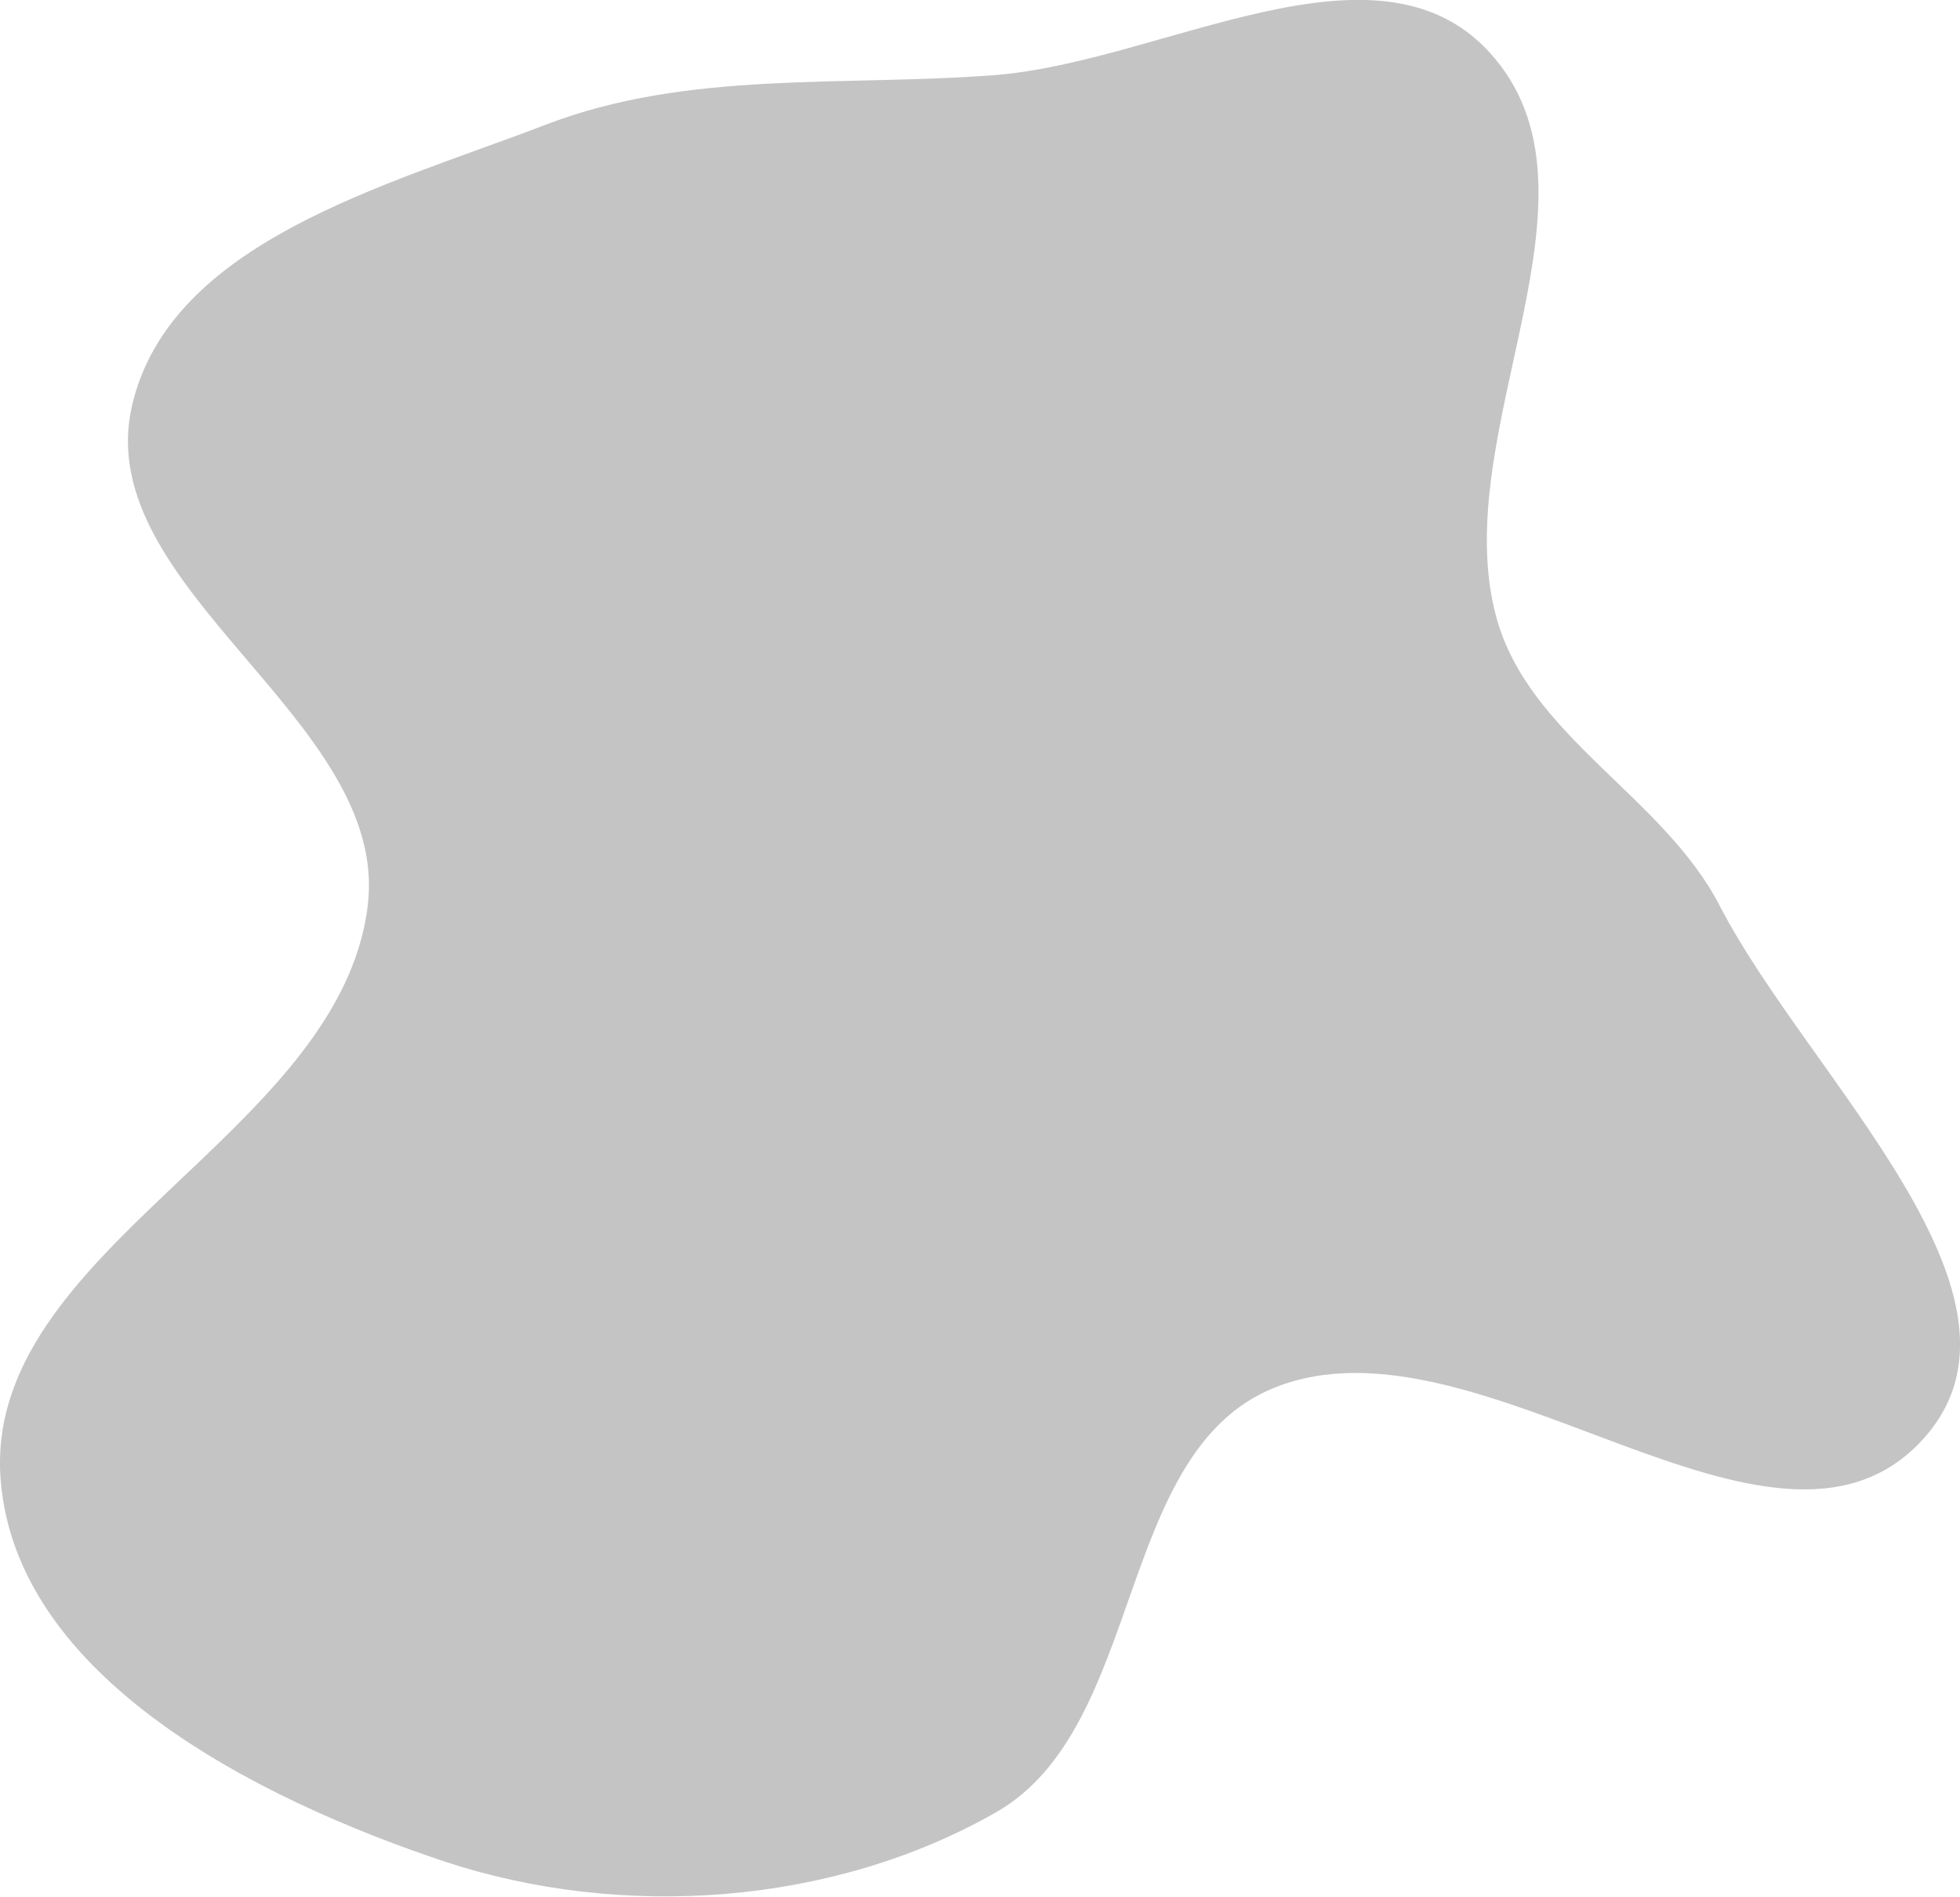
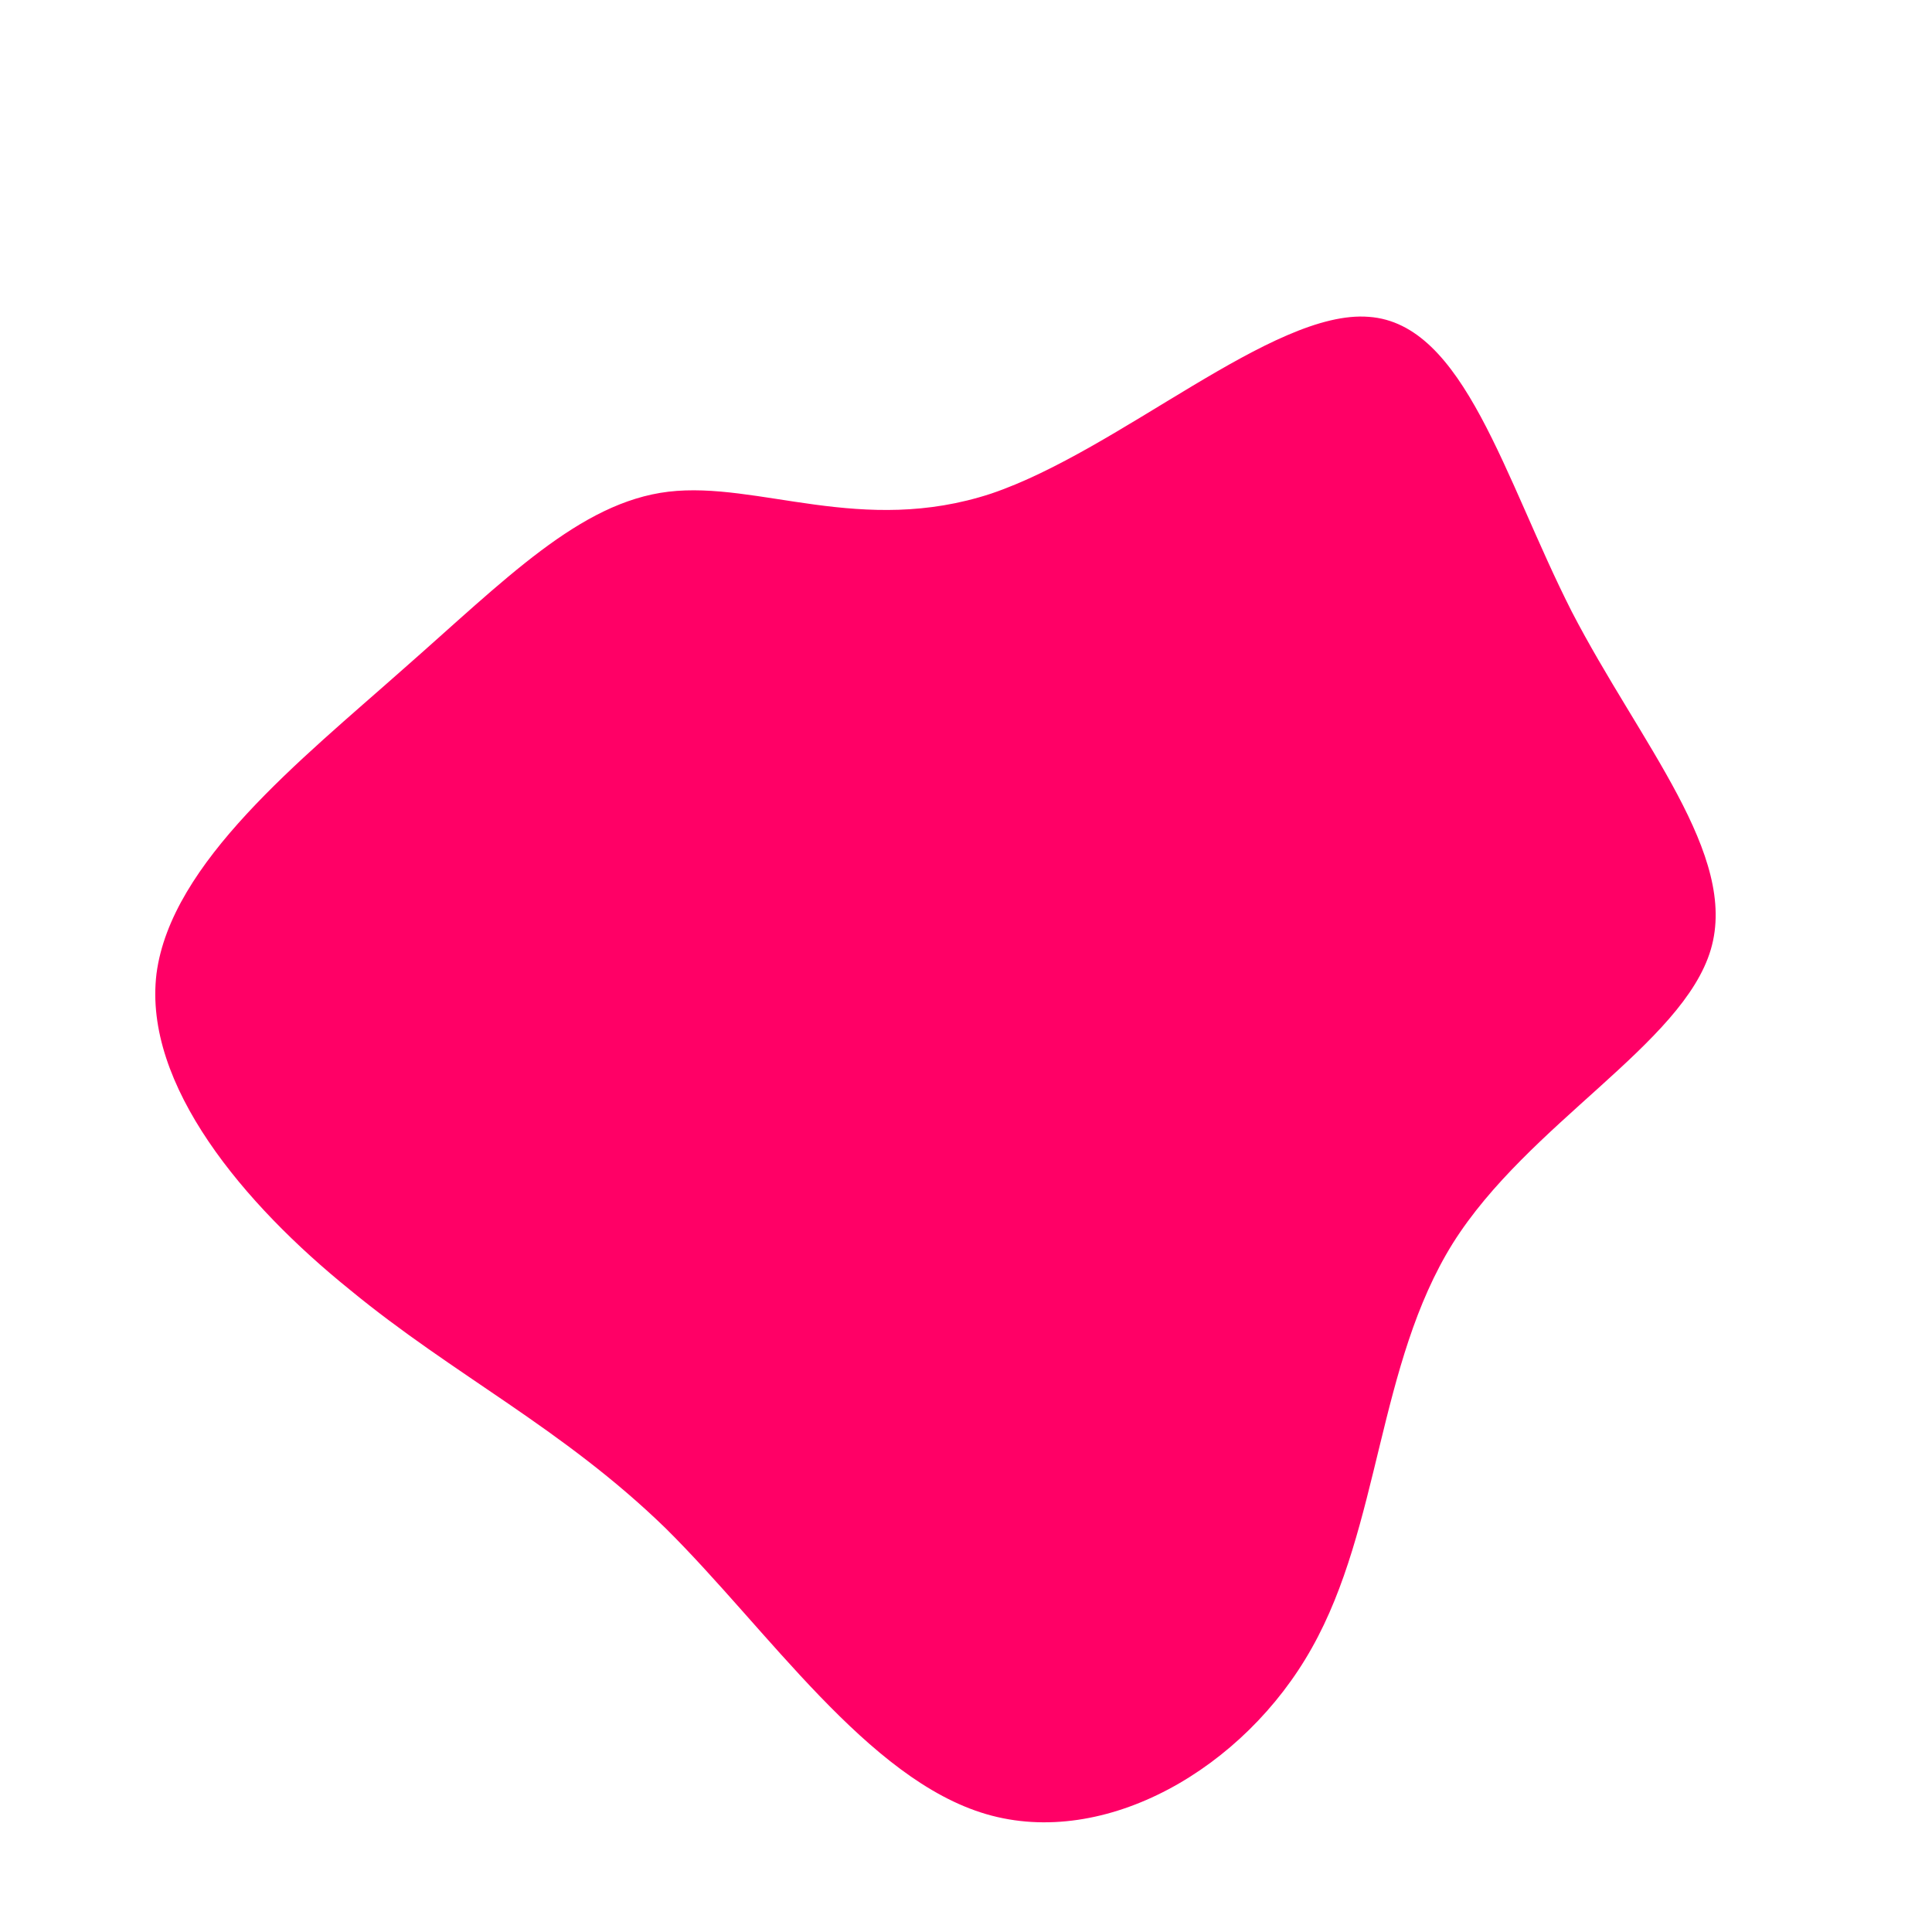
- <svg xmlns="http://www.w3.org/2000/svg" viewBox="0 0 145.24 140.57">
-   <defs>
-     <style>.cls-1{fill:#c4c4c4;fill-rule:evenodd;}</style>
-   </defs>
-   <g id="Layer_2" data-name="Layer 2">
-     <g id="Layer_1-2" data-name="Layer 1">
-       <path class="cls-1" d="M73.79,5.56c12.37-1,28.12-10.84,36.54-1.73,9.64,10.44-3.16,28.17.54,41.88,2.4,8.86,12.34,13.26,16.56,21.41,6.59,12.76,24.74,29.07,15,39.62-11.08,12-32.85-10-48-3.89-11.84,4.76-9.55,25.15-20.63,31.47-12.09,6.9-27.69,8-40.9,3.63C19,133.3,1.22,124.34.05,109.69c-1.36-17.07,25.13-25.56,27.2-42.57,1.69-13.76-20.54-23.44-17.48-37C12.56,17.9,28.65,13.77,40.39,9.26,51,5.17,62.43,6.44,73.79,5.56Z" />
-     </g>
-   </g>
+ <svg xmlns="http://www.w3.org/2000/svg" viewBox="0 0 200 200">
+   <path fill="#FF0066" d="M41.7,-67.2C51.6,-66.5,55.7,-50.5,62.7,-36.7C69.8,-23,80,-11.5,77.1,-1.7C74.2,8.1,58.2,16.3,50.4,28.7C42.6,41.2,42.9,58,35.8,70.6C28.8,83.1,14.4,91.4,2.1,87.8C-10.2,84.2,-20.5,68.7,-31.1,58.2C-41.8,47.8,-53,42.4,-63.8,33.5C-74.7,24.7,-85.2,12.3,-83.8,0.8C-82.3,-10.7,-68.9,-21.3,-58.3,-30.7C-47.7,-40,-40,-48,-30.8,-49.1C-21.5,-50.2,-10.8,-44.5,2.6,-48.9C15.9,-53.4,31.8,-68,41.7,-67.2Z" transform="translate(100 100)">
+     <animate dur="20s" repeatCount="indefinite" attributeName="d" values="M41.7,-67.2C51.6,-66.5,55.7,-50.5,62.7,-36.7C69.8,-23,80,-11.5,77.1,-1.7C74.2,8.1,58.2,16.3,50.4,28.7C42.6,41.2,42.9,58,35.8,70.6C28.8,83.1,14.4,91.4,2.1,87.8C-10.2,84.2,-20.5,68.7,-31.1,58.2C-41.8,47.8,-53,42.4,-63.8,33.5C-74.7,24.7,-85.2,12.3,-83.8,0.8C-82.3,-10.7,-68.9,-21.3,-58.3,-30.7C-47.7,-40,-40,-48,-30.8,-49.1C-21.5,-50.2,-10.8,-44.5,2.6,-48.9C15.9,-53.4,31.8,-68,41.7,-67.2Z;    M21.9,-39.7C29.3,-33.7,36.9,-29.7,40.9,-23.4C44.9,-17.1,45.4,-8.5,48.1,1.5C50.8,11.6,55.5,23.2,53,32.1C50.5,41,40.6,47.1,30.5,57.3C20.5,67.6,10.2,82,-0.6,82.9C-11.3,83.9,-22.7,71.4,-32.4,60.9C-42,50.5,-50,42,-53.9,32.1C-57.8,22.3,-57.5,11.2,-57.2,0.2C-56.8,-10.7,-56.3,-21.4,-53.1,-32.6C-50,-43.7,-44.2,-55.2,-34.9,-60.1C-25.7,-65,-12.8,-63.4,-2.8,-58.6C7.3,-53.8,14.5,-45.8,21.9,-39.7Z;    M33.9,-66.2C41.1,-54.5,42.1,-39.7,43.3,-28.2C44.4,-16.6,45.6,-8.3,48.6,1.7C51.5,11.8,56.4,23.6,54.9,34.6C53.5,45.6,45.8,55.8,35.6,61.8C25.4,67.9,12.7,69.8,3,64.5C-6.7,59.3,-13.4,47,-27.3,43.1C-41.2,39.2,-62.3,43.7,-69.8,37.9C-77.3,32.1,-71.2,16.1,-64.5,3.9C-57.7,-8.2,-50.3,-16.5,-43.6,-23.8C-37,-31,-31,-37.3,-23.9,-49.1C-16.8,-60.8,-8.4,-78.1,2.5,-82.4C13.3,-86.7,26.7,-78,33.9,-66.2Z;      M41.7,-67.2C51.6,-66.5,55.7,-50.5,62.7,-36.7C69.8,-23,80,-11.5,77.1,-1.7C74.2,8.1,58.2,16.3,50.4,28.7C42.6,41.2,42.9,58,35.8,70.6C28.8,83.1,14.4,91.4,2.1,87.8C-10.2,84.2,-20.5,68.7,-31.1,58.2C-41.8,47.8,-53,42.4,-63.8,33.5C-74.7,24.7,-85.2,12.3,-83.8,0.8C-82.3,-10.7,-68.9,-21.3,-58.3,-30.7C-47.7,-40,-40,-48,-30.8,-49.1C-21.5,-50.2,-10.8,-44.5,2.6,-48.9C15.9,-53.4,31.8,-68,41.7,-67.2Z;" fill="freeze" calcMode="spline" keySplines="0.4 0 0.2 1; 0.4 0 0.2 1; 0.4 0 0.2 1" />
+     <animateTransform attributeType="xml" attributeName="transform" type="rotate" from="0 0 0" to="360 0 0" dur="25s" additive="sum" repeatCount="indefinite" />
+   </path>
</svg>
